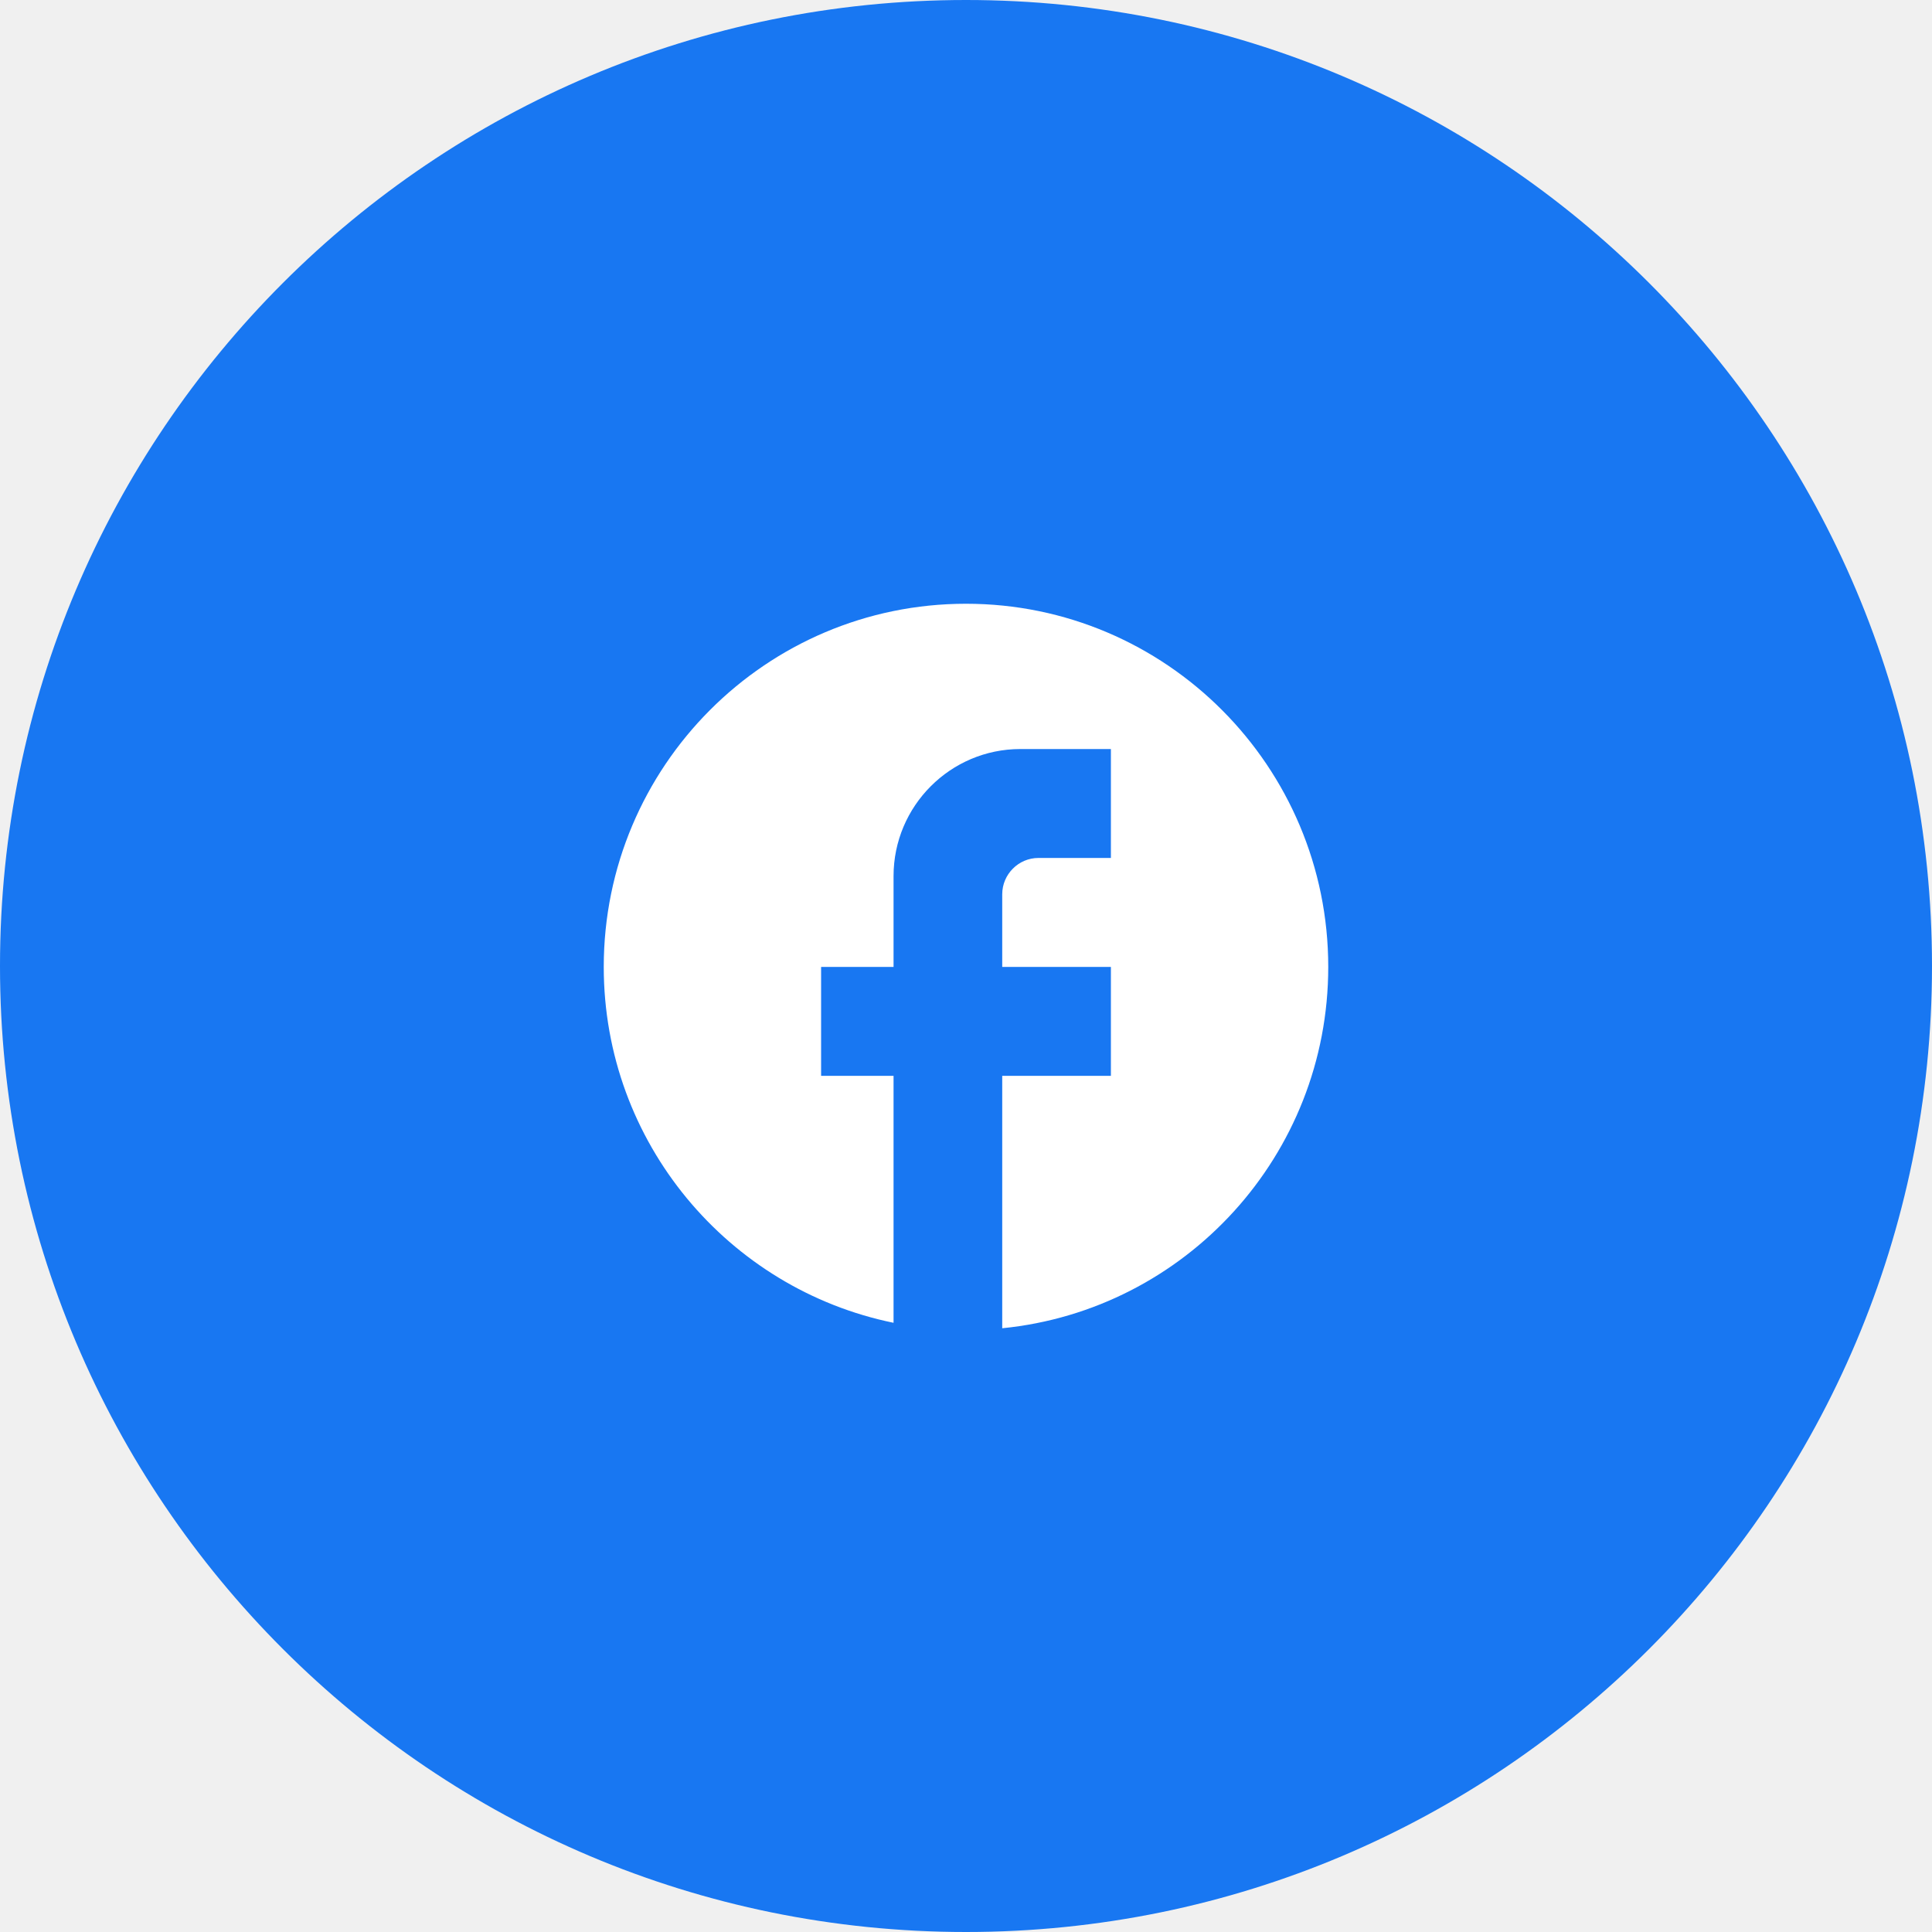
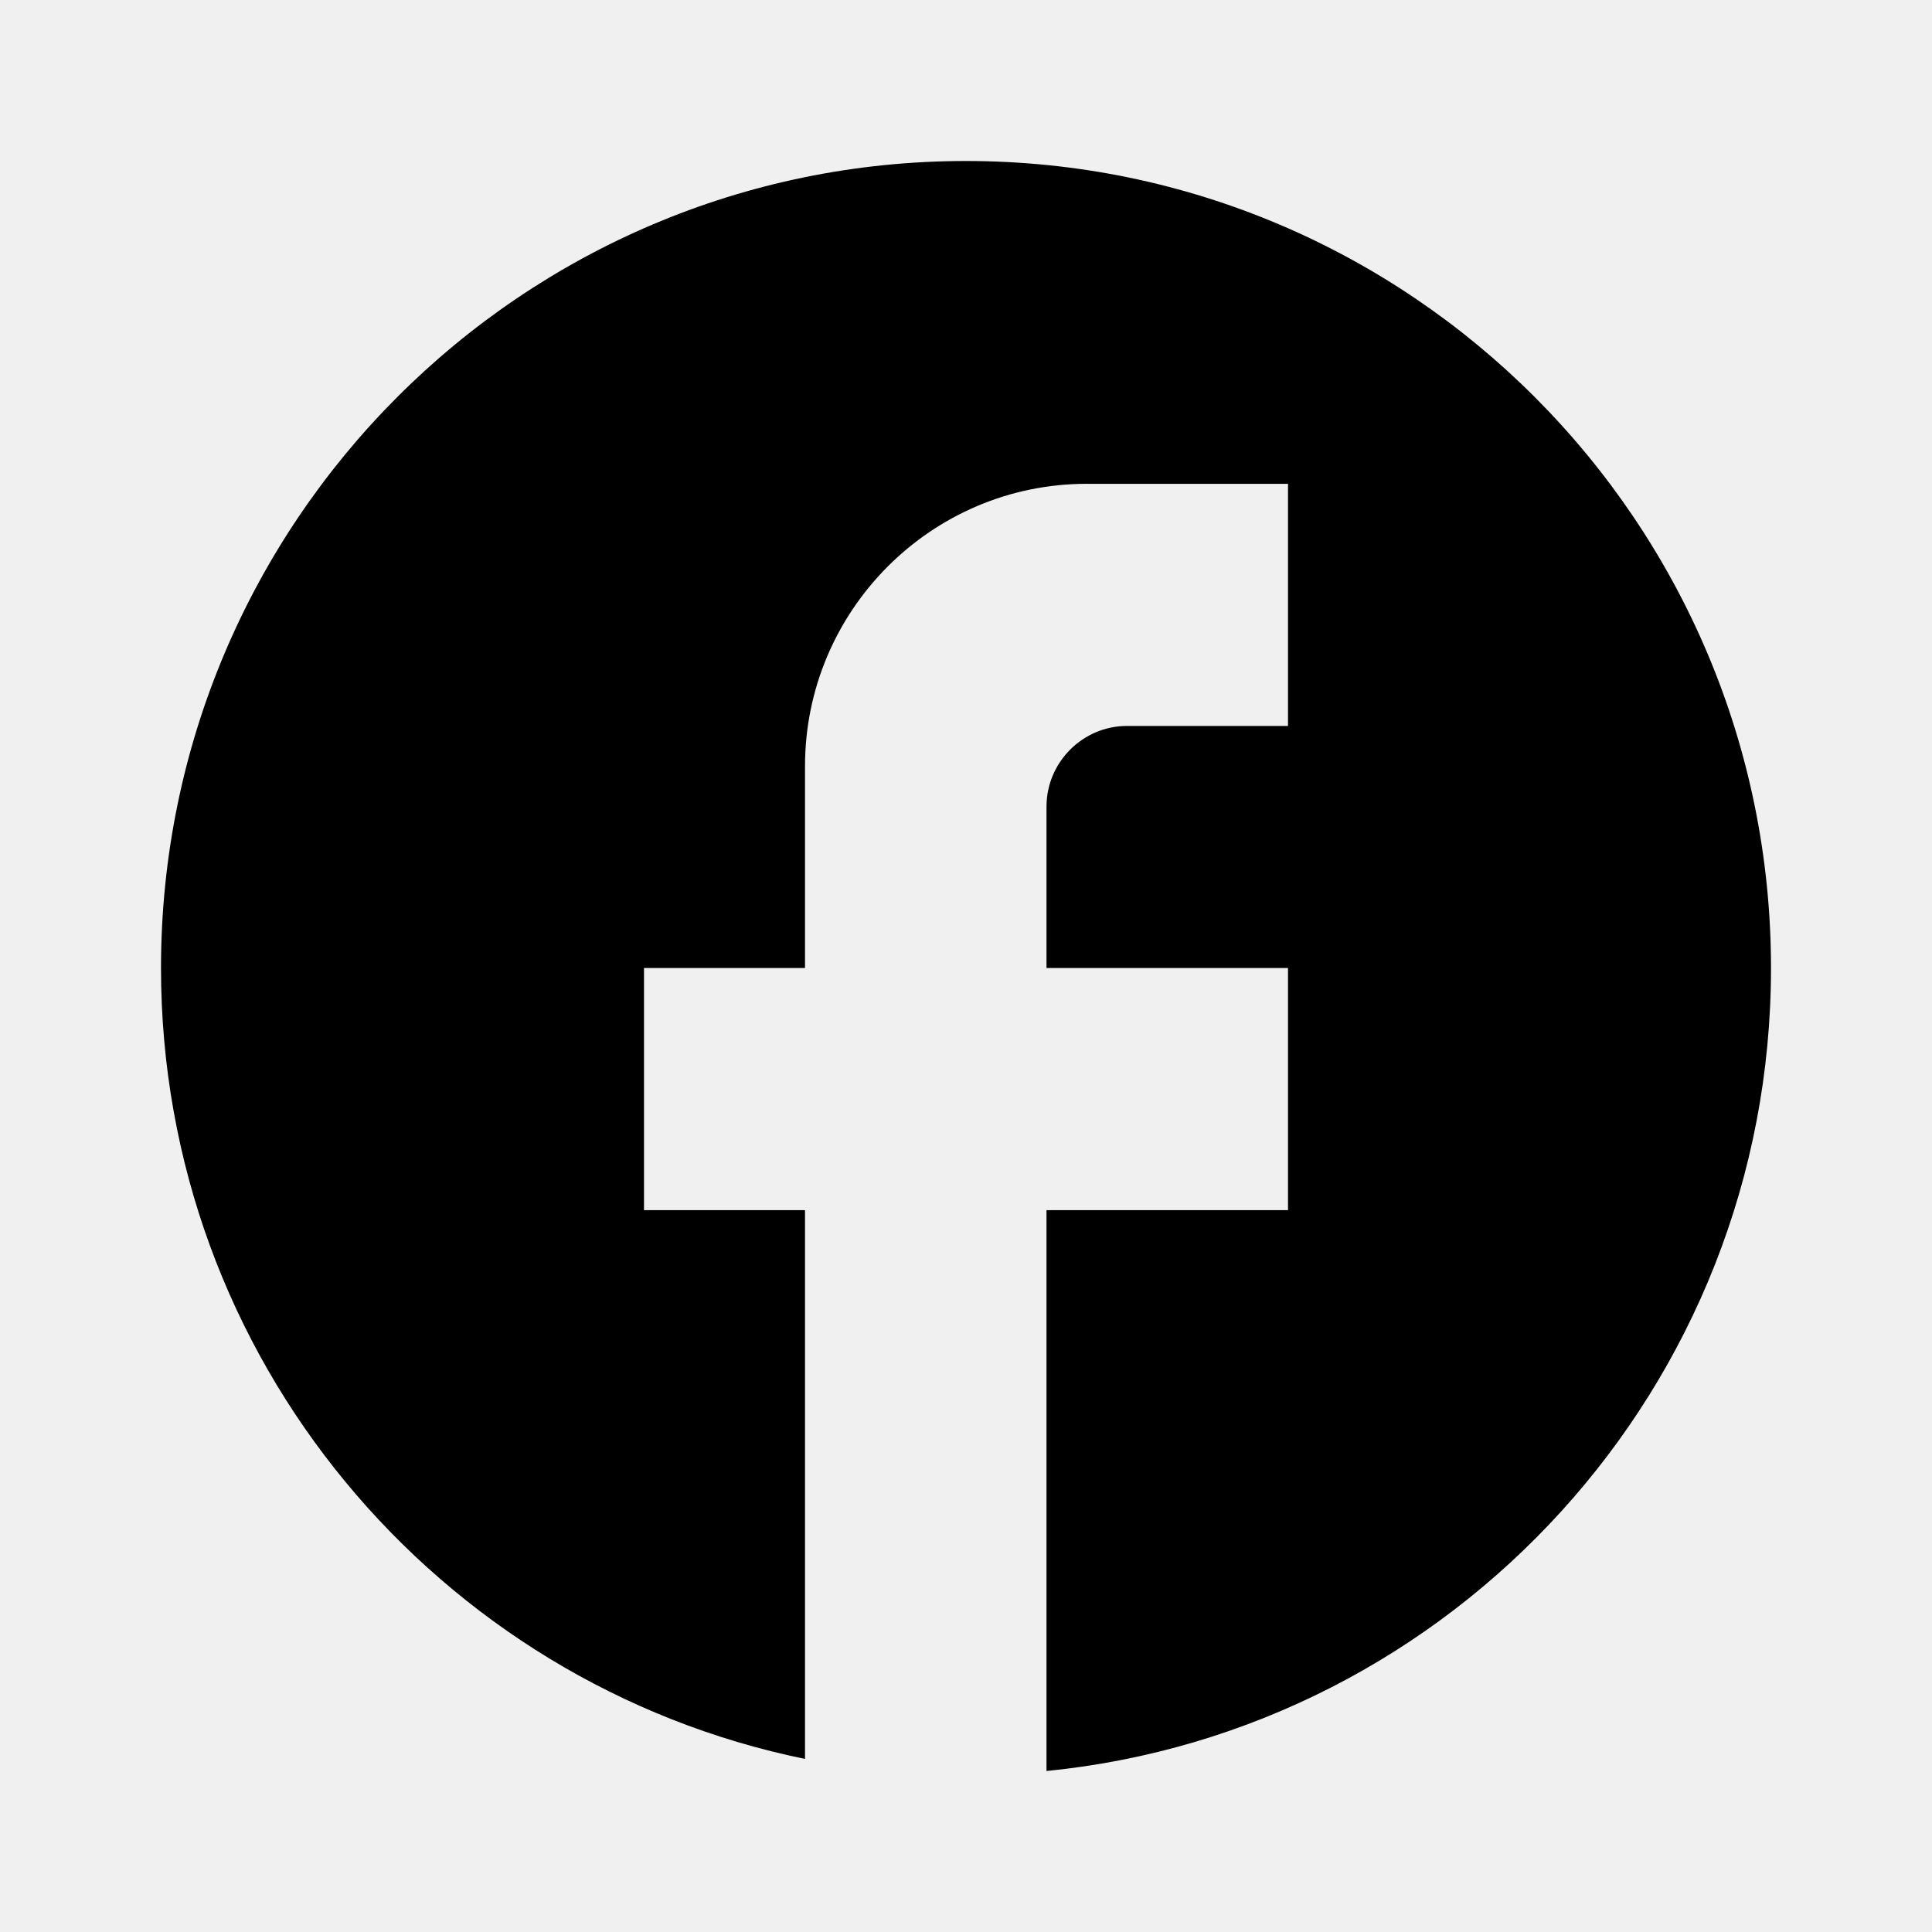
- <svg xmlns="http://www.w3.org/2000/svg" width="40" height="40" viewBox="0 0 40 40" fill="none">
-   <rect width="40" height="40" rx="20" fill="#1877F2" />
-   <path d="M27.5 20.019C27.5 15.868 24.14 12.5 20 12.5C15.86 12.5 12.5 15.868 12.5 20.019C12.5 23.658 15.08 26.688 18.5 27.387V22.274H17V20.019H18.5V18.139C18.5 16.688 19.677 15.508 21.125 15.508H23V17.763H21.5C21.087 17.763 20.75 18.102 20.75 18.515V20.019H23V22.274H20.75V27.5C24.538 27.124 27.5 23.921 27.5 20.019Z" fill="white" />
+ <svg xmlns="http://www.w3.org/2000/svg" width="24" height="24" viewBox="0 0 24 24" fill="none">
+   <path d="M22 12.025C22 6.491 17.52 2 12 2C6.48 2 2 6.491 2 12.025C2 16.877 5.44 20.917 10 21.85V15.033H8V12.025H10V9.519C10 7.584 11.57 6.01 13.5 6.01H16V9.018H14C13.45 9.018 13 9.469 13 10.02V12.025H16V15.033H13V22C18.05 21.499 22 17.228 22 12.025Z" fill="black" />
</svg>
